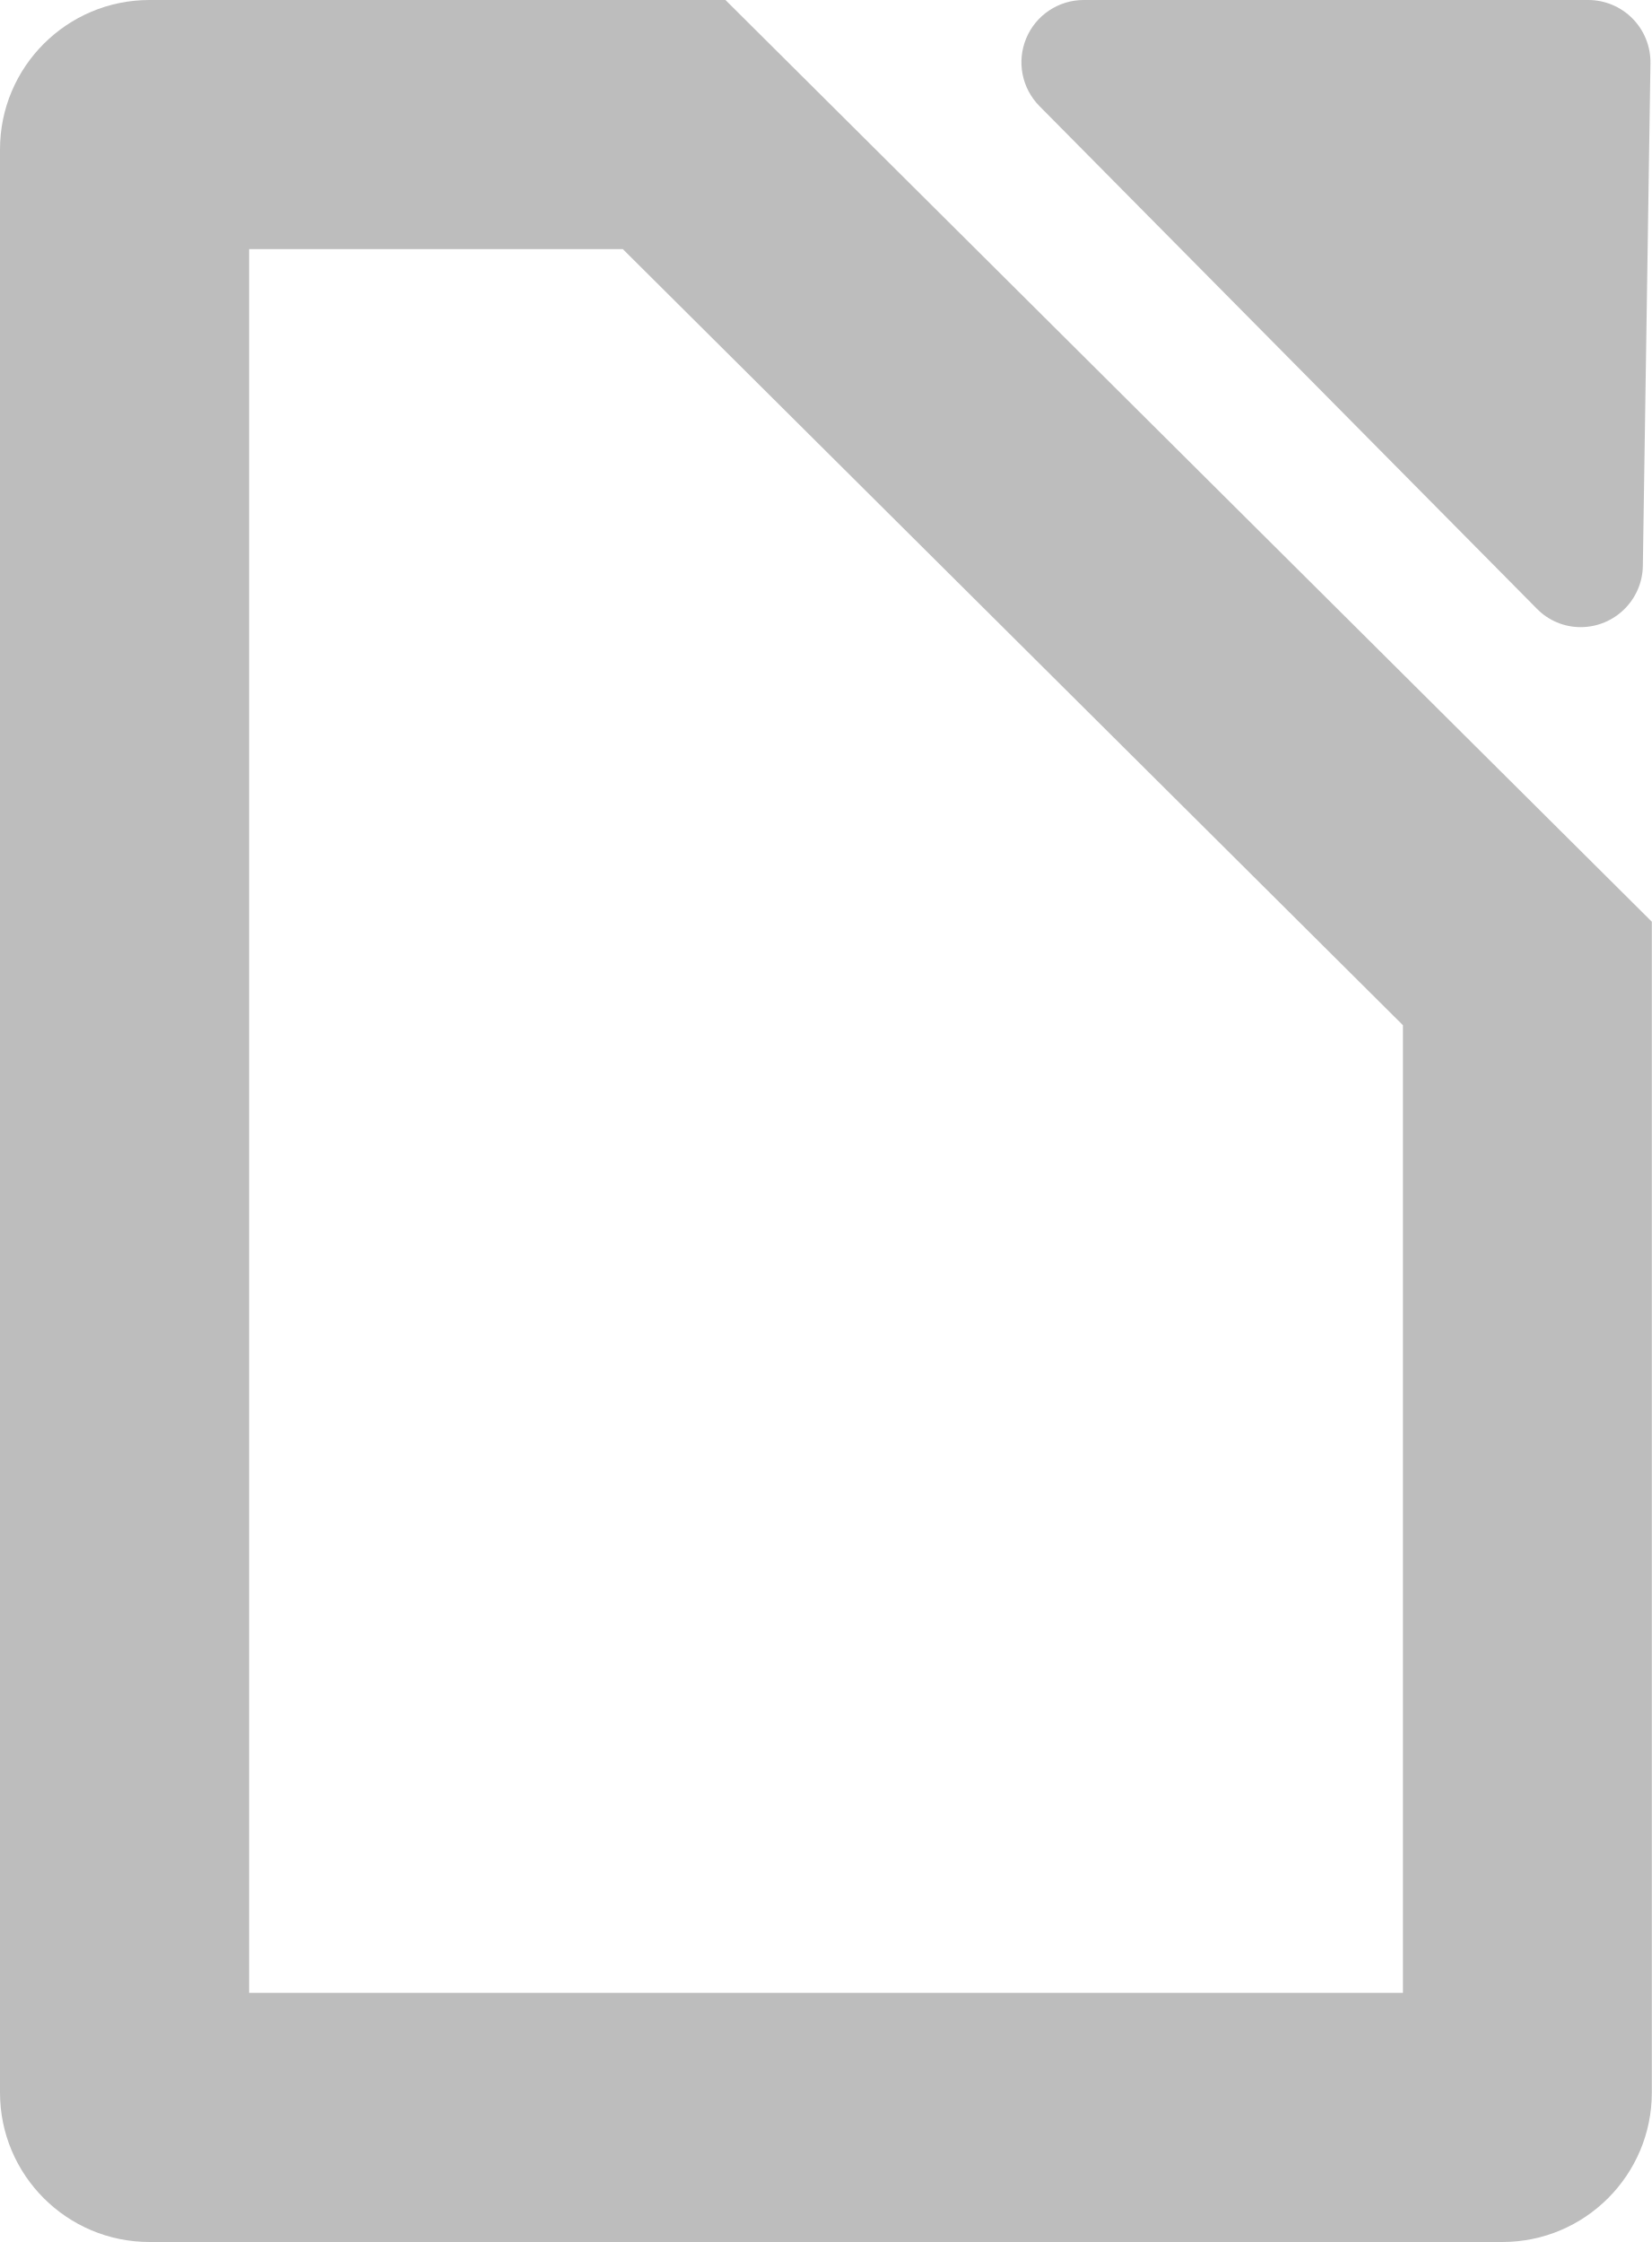
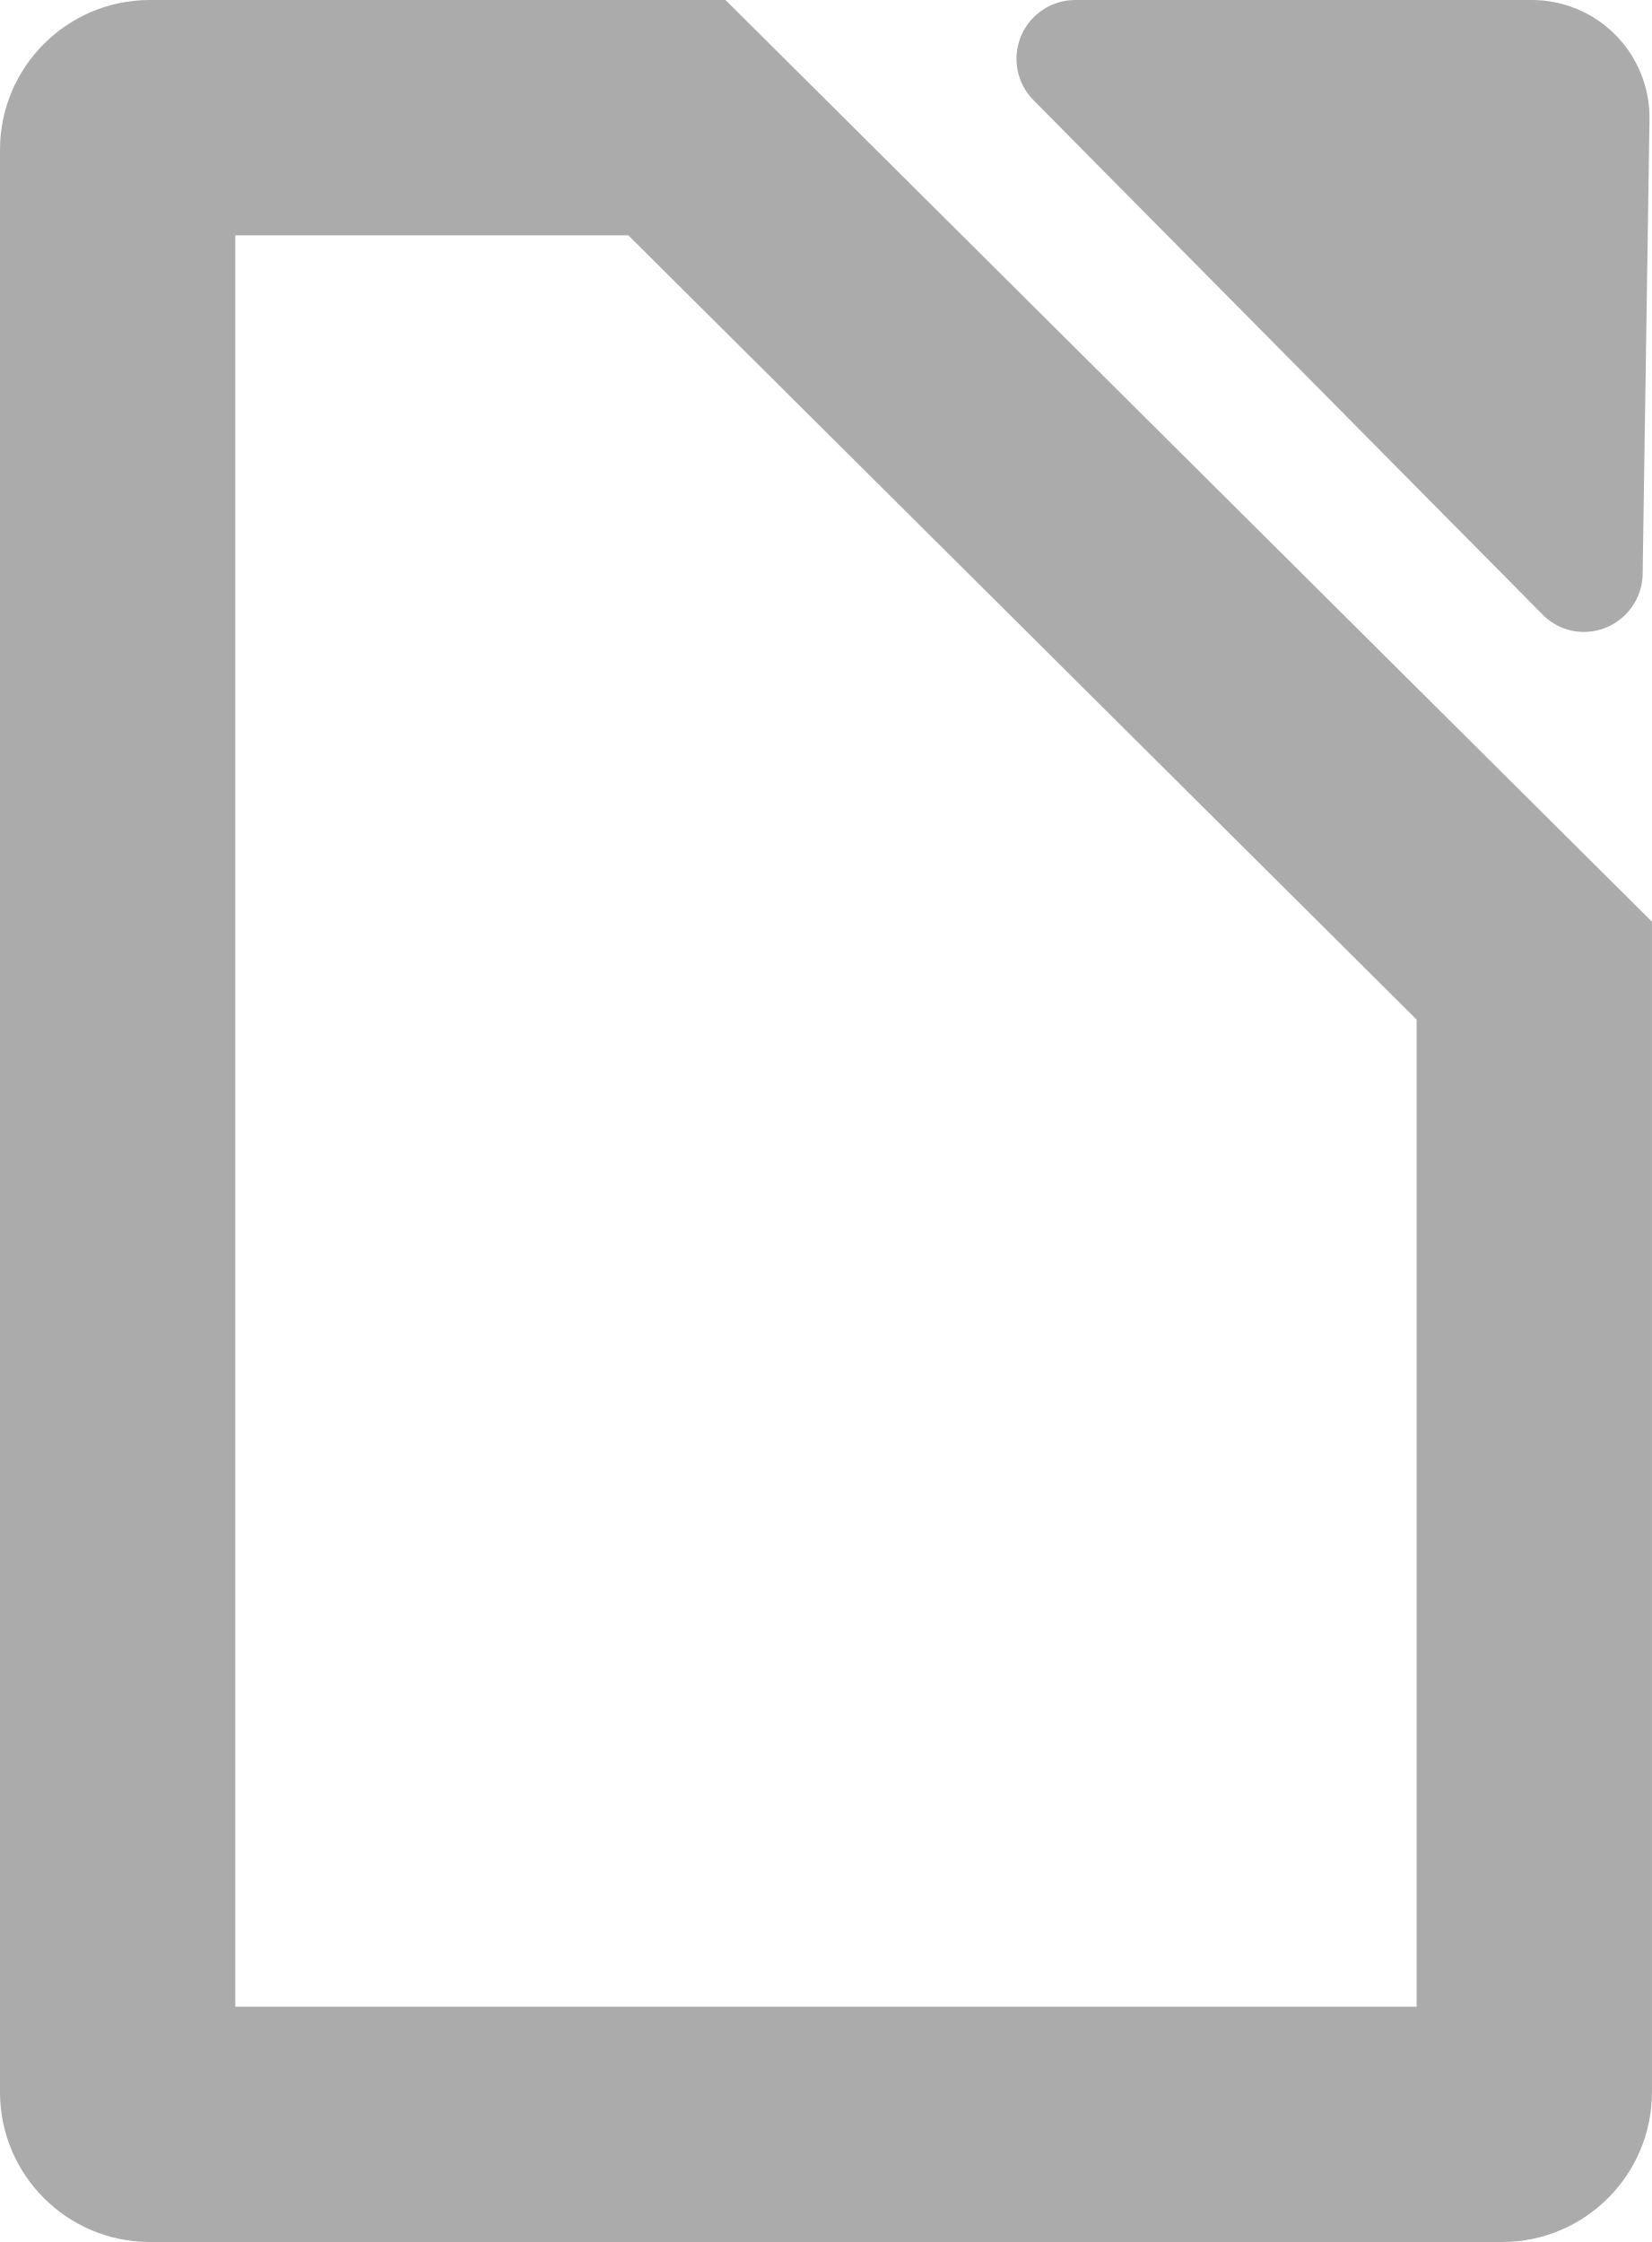
- <svg xmlns="http://www.w3.org/2000/svg" id="Layer_1" data-name="Layer 1" viewBox="0 0 132.61 180">
+ <svg xmlns="http://www.w3.org/2000/svg" id="Layer_1" data-name="Layer 1" viewBox="0 0 140.39 190.56">
  <defs>
    <style>
-             .cls-1 {
-                 fill: #bdbdbd;
-             }
-         </style>
+       .cls-1 {
+         fill: #ababab;
+       }
+     </style>
  </defs>
-   <path class="cls-1" d="M306,297l62.63,62.31V437H276V297h30m8.26-20H268a12,12,0,0,0-12,12V445a12,12,0,0,0,12,12H376.61a12,12,0,0,0,12-12V351l-74.37-74Z" transform="translate(-256 -277)" />
-   <path class="cls-1" d="M383.53,277H343a5,5,0,0,0-3.55,8.52l39.92,40.34a4.9,4.9,0,0,0,3.52,1.49,5,5,0,0,0,5-4.94l.61-40.33a5,5,0,0,0-5-5.08Z" transform="translate(-256 -277)" />
+   <path class="cls-1" d="M309.4,297l67,66.66v83.9H276V297h33.4m8.26-20h-49A12.74,12.74,0,0,0,256,289.7V454.86a12.74,12.74,0,0,0,12.7,12.7h115a12.74,12.74,0,0,0,12.7-12.7V355.34L317.66,277Z" transform="translate(-256 -277)" />
+   <polygon class="cls-1" points="103.37 10 130.23 10 129.83 36.73 103.37 10" />
+   <path class="cls-1" d="M386.23,277H347.39a5,5,0,0,0-3.55,8.52l43.25,43.7a4.9,4.9,0,0,0,3.52,1.49,5,5,0,0,0,5-4.93l.58-38.63a10,10,0,0,0-10-10.15Z" transform="translate(-256 -277)" />
</svg>
